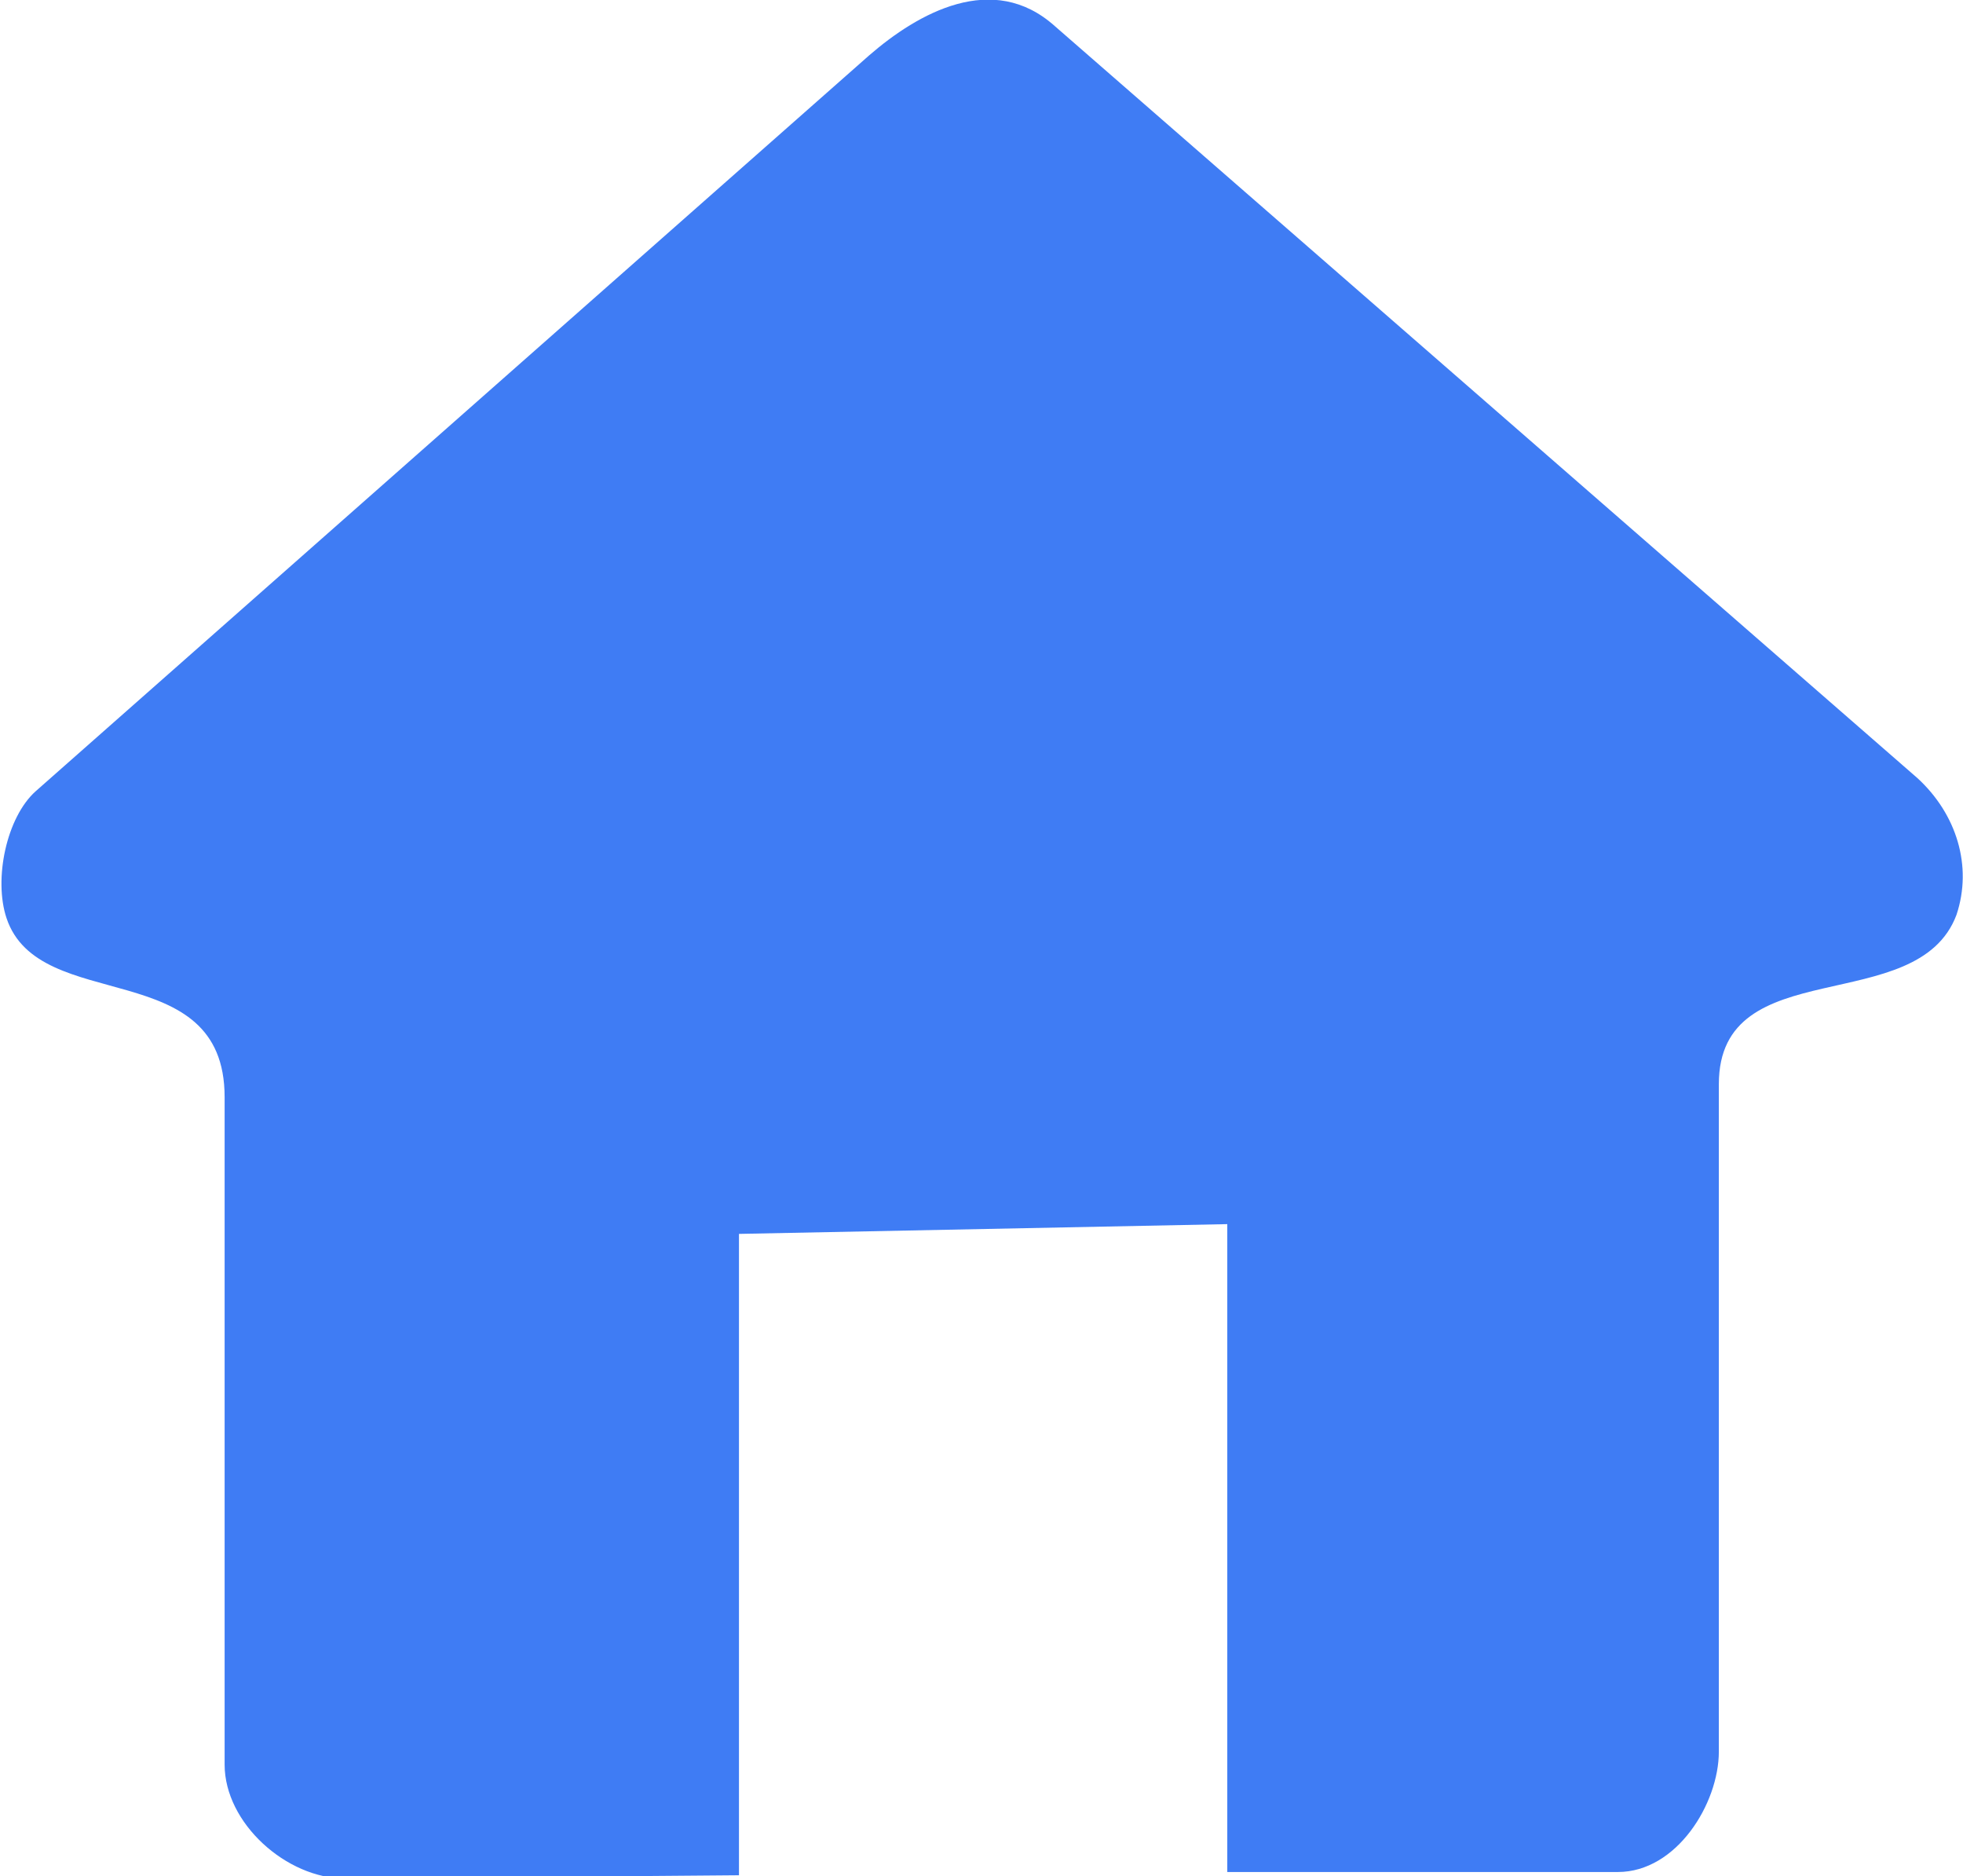
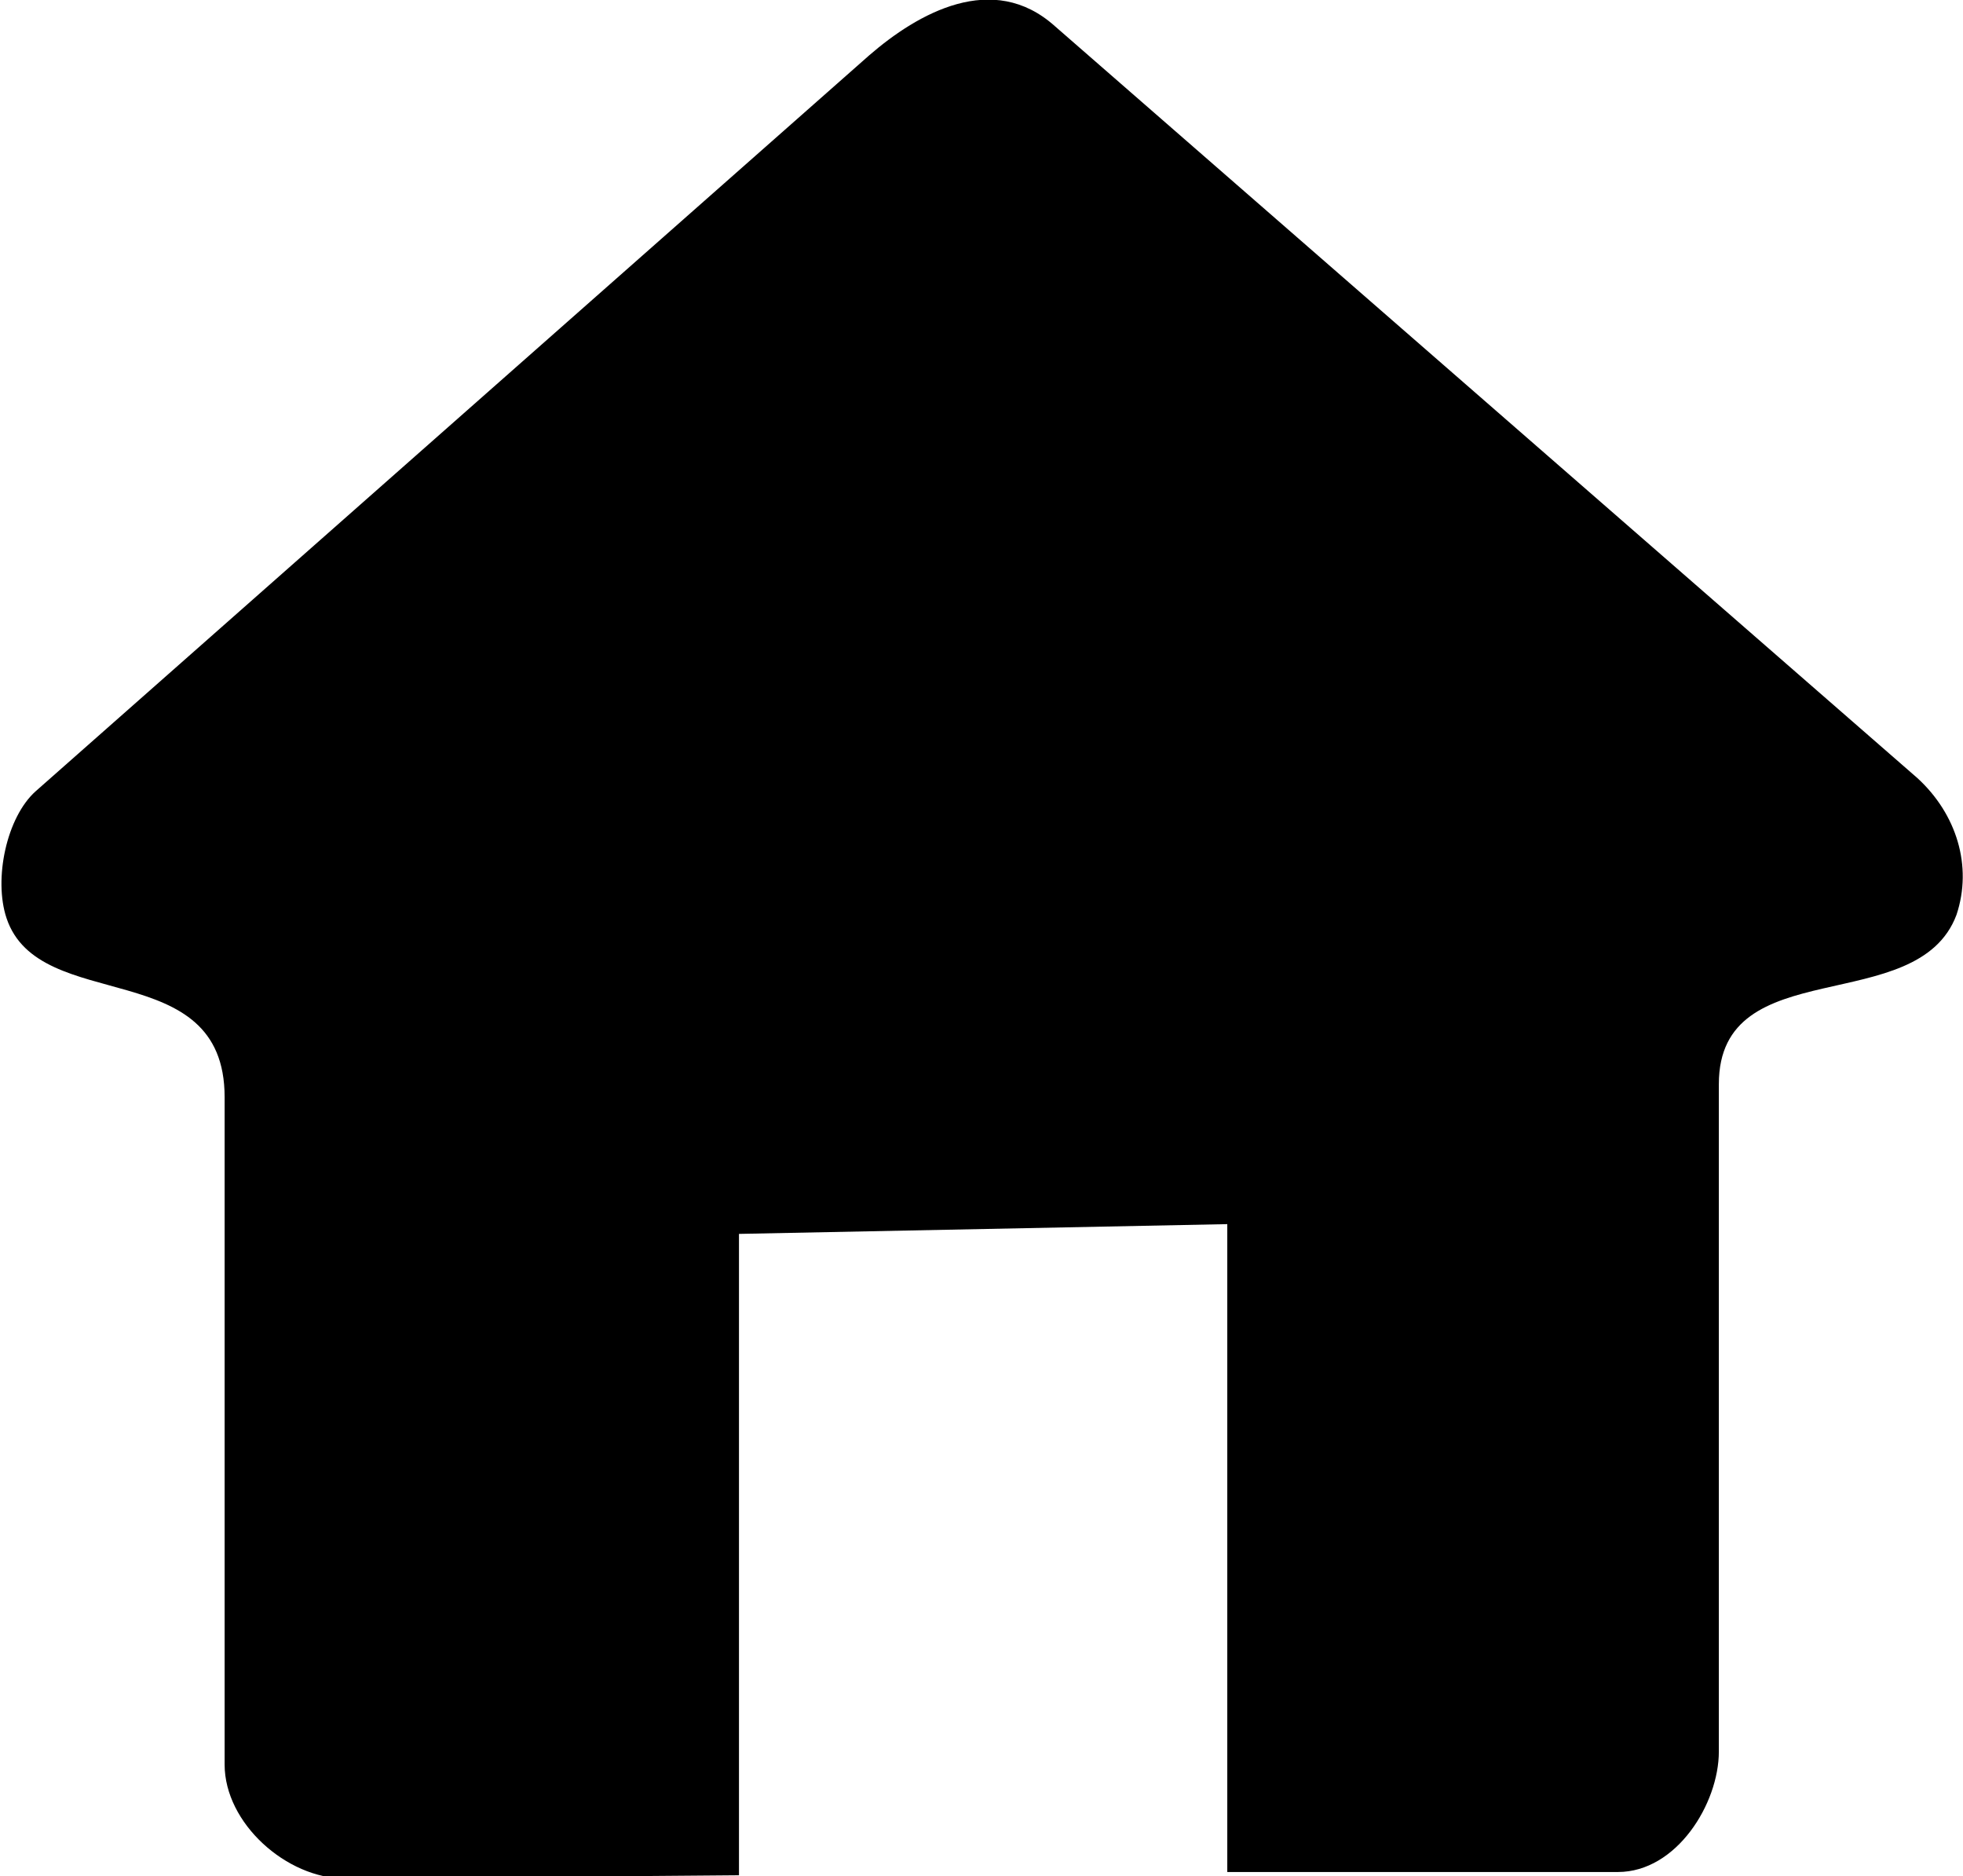
<svg xmlns="http://www.w3.org/2000/svg" id="Ebene_1" version="1.1" viewBox="0 0 60.3 57.6">
  <defs>
    <style>
      .st0 {
-         fill: #3f7cf4;
+         fill: currentColor;
      }
    </style>
  </defs>
  <g id="_7ssAZo.tif">
    <path class="st0" d="M37.7,39.9v-2.3l-15,.3v19.7c-.1,0-12.1.1-12.1.1-1.8,0-3.7-1.7-3.7-3.5v-20.5c0-4.4-5.7-2.5-6.7-5.5-.4-1.2,0-3.1.9-3.9L26.7,1.7c1.5-1.3,3.8-2.6,5.7-.9l26.5,23.1c1.2,1.1,1.7,2.7,1.2,4.2-1.2,3.2-7.3,1.1-7.3,5.2v20.5c0,1.6-1.3,3.7-3.1,3.7h-12s0-17.6,0-17.6h0Z" />
  </g>
</svg>
